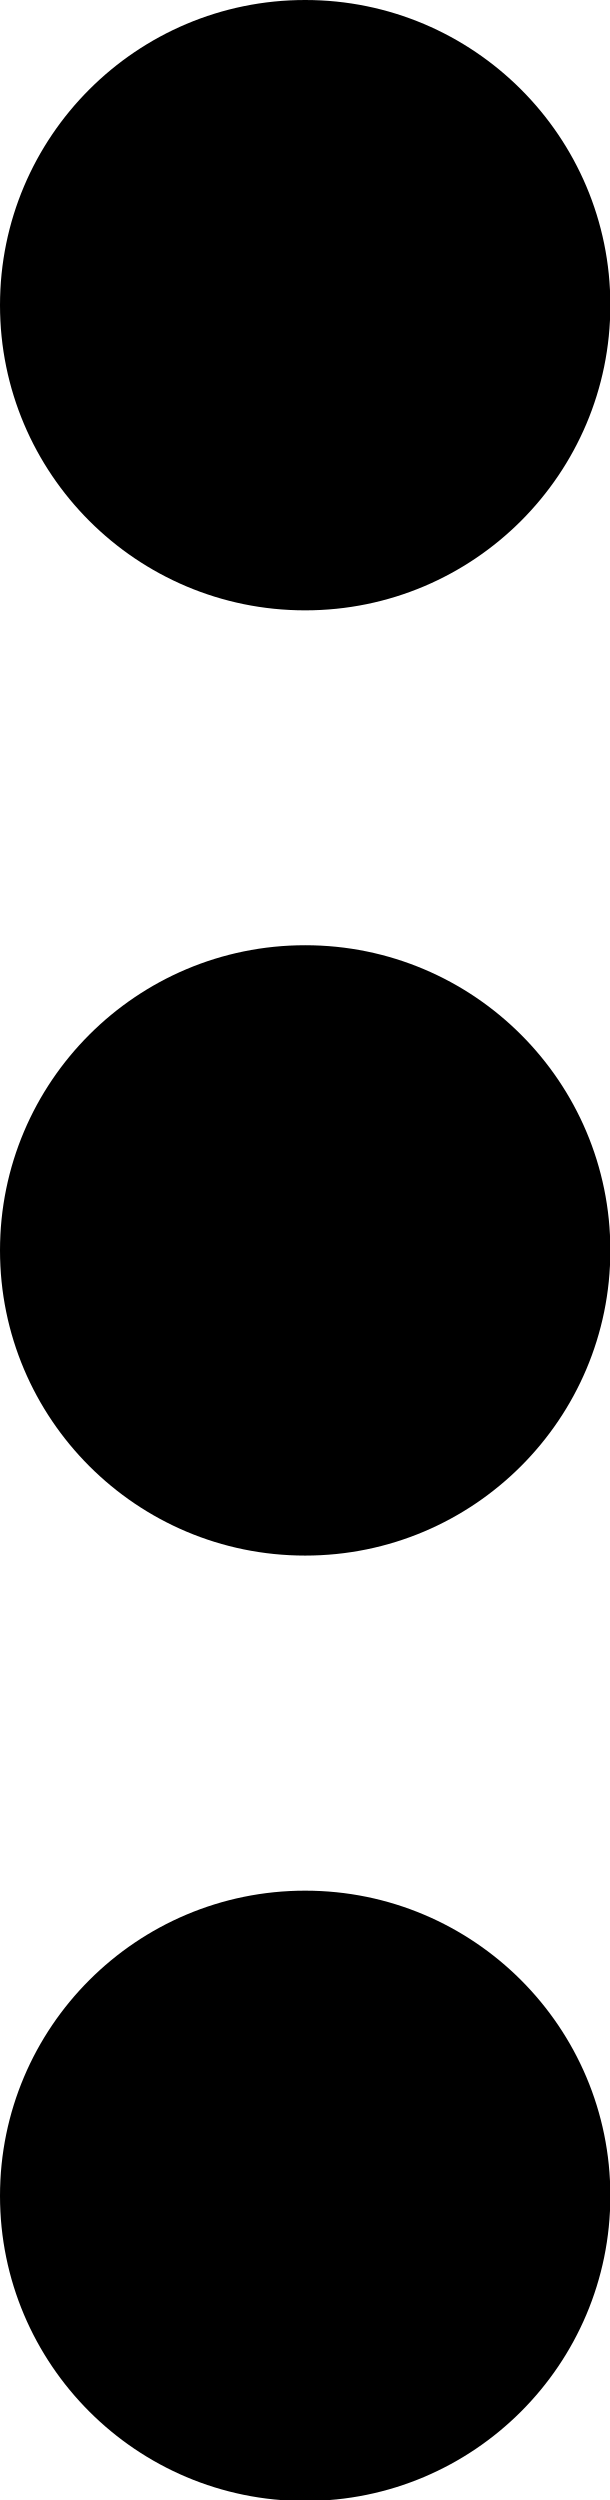
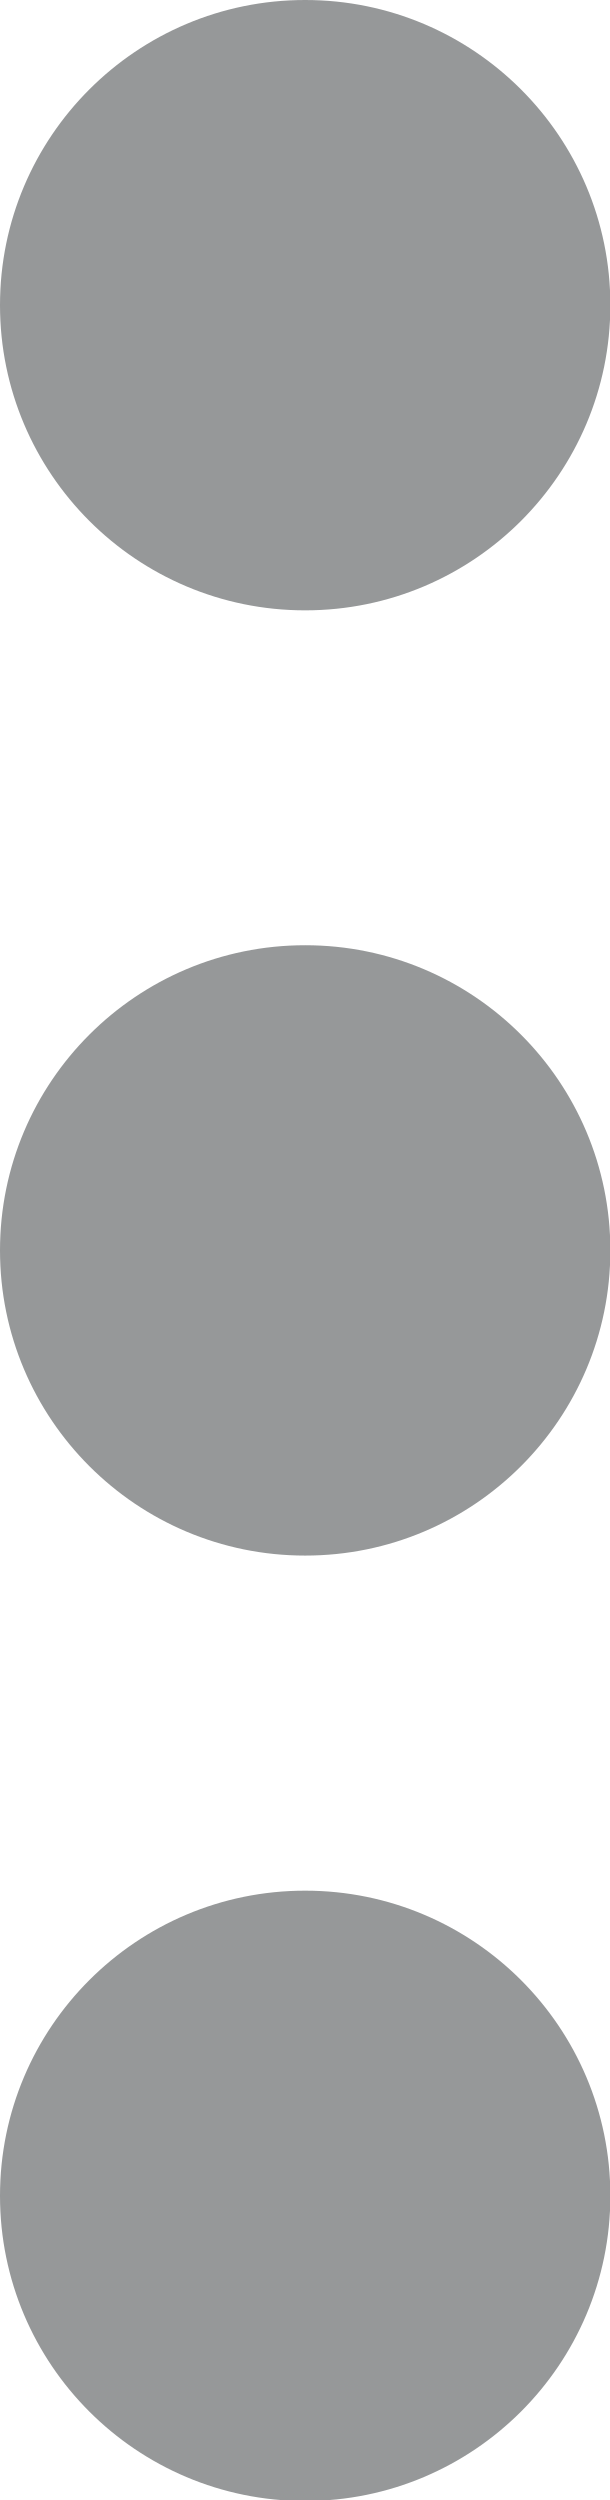
- <svg xmlns="http://www.w3.org/2000/svg" id="Layer_1" data-name="Layer 1" viewBox="0 0 29.96 122.88">
+ <svg xmlns="http://www.w3.org/2000/svg" id="Layer_1" data-name="Layer 1" viewBox="0 0 29.96 122.88" fill="#969899">
  <defs>
    <style>.cls-1{fill-rule:evenodd;}</style>
  </defs>
  <path class="cls-1" d="M15,0A15,15,0,1,1,0,15,15,15,0,0,1,15,0Zm0,92.93a15,15,0,1,1-15,15,15,15,0,0,1,15-15Zm0-46.47a15,15,0,1,1-15,15,15,15,0,0,1,15-15Z" />
</svg>
